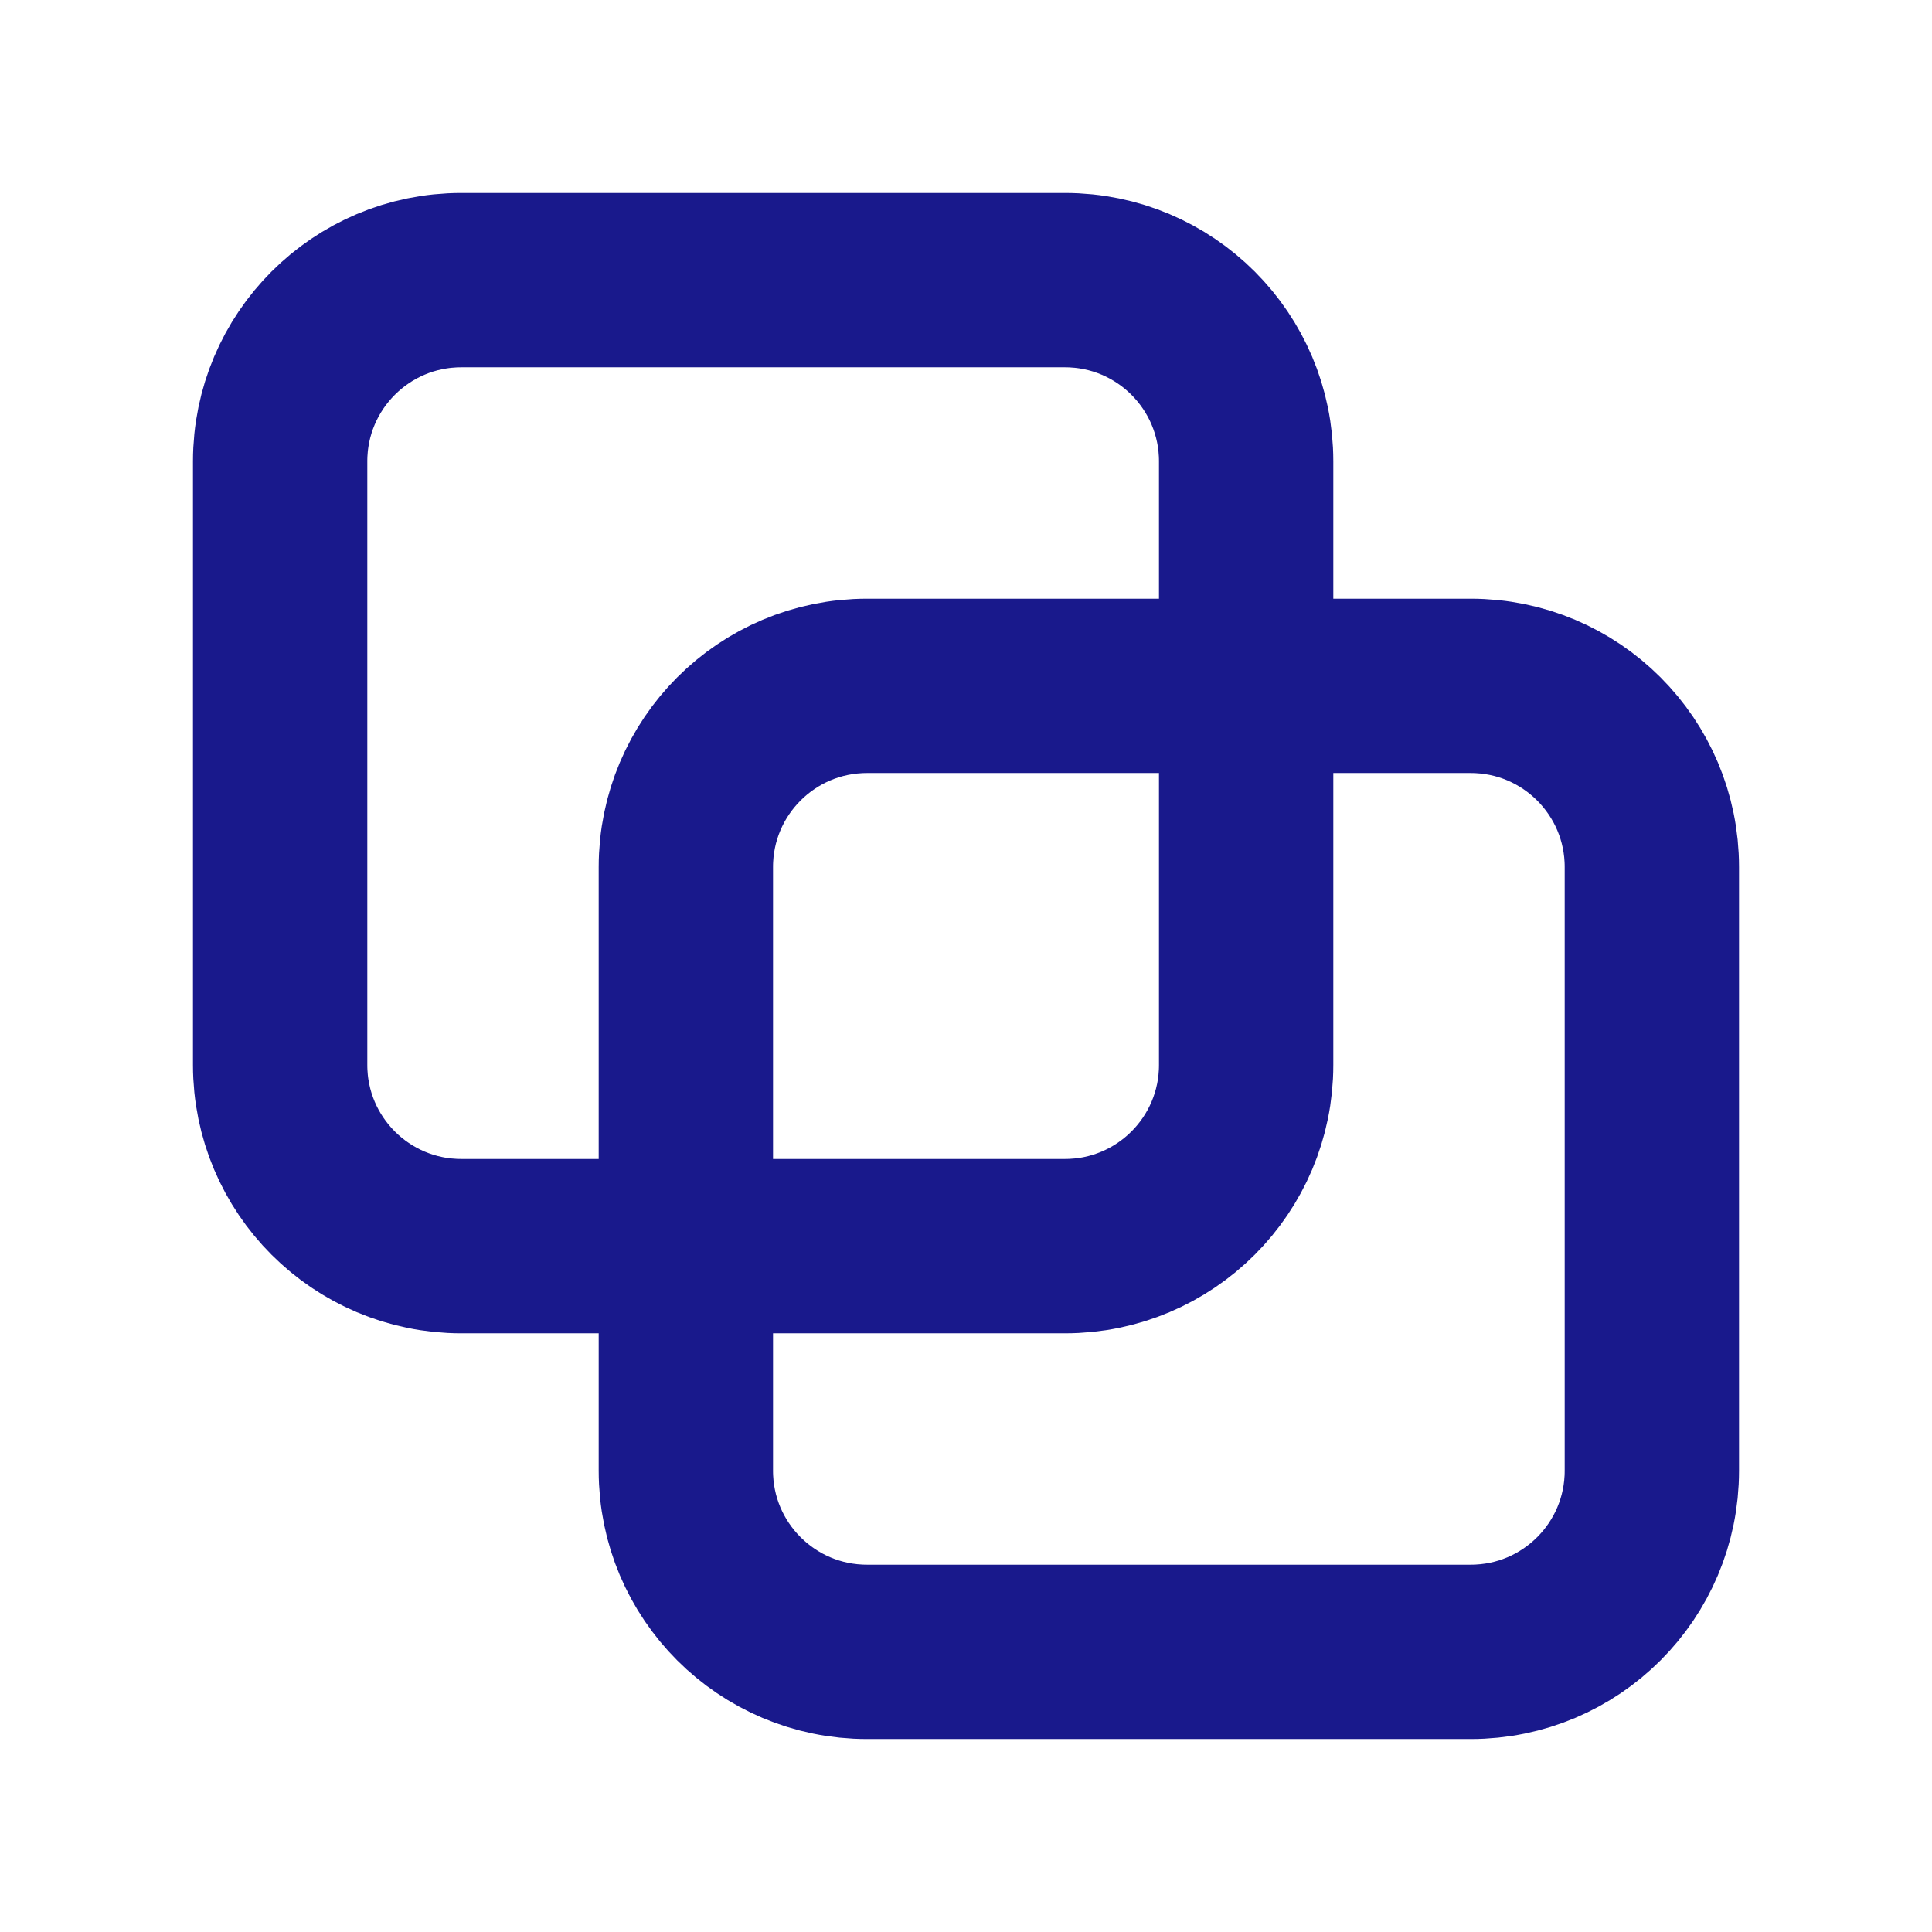
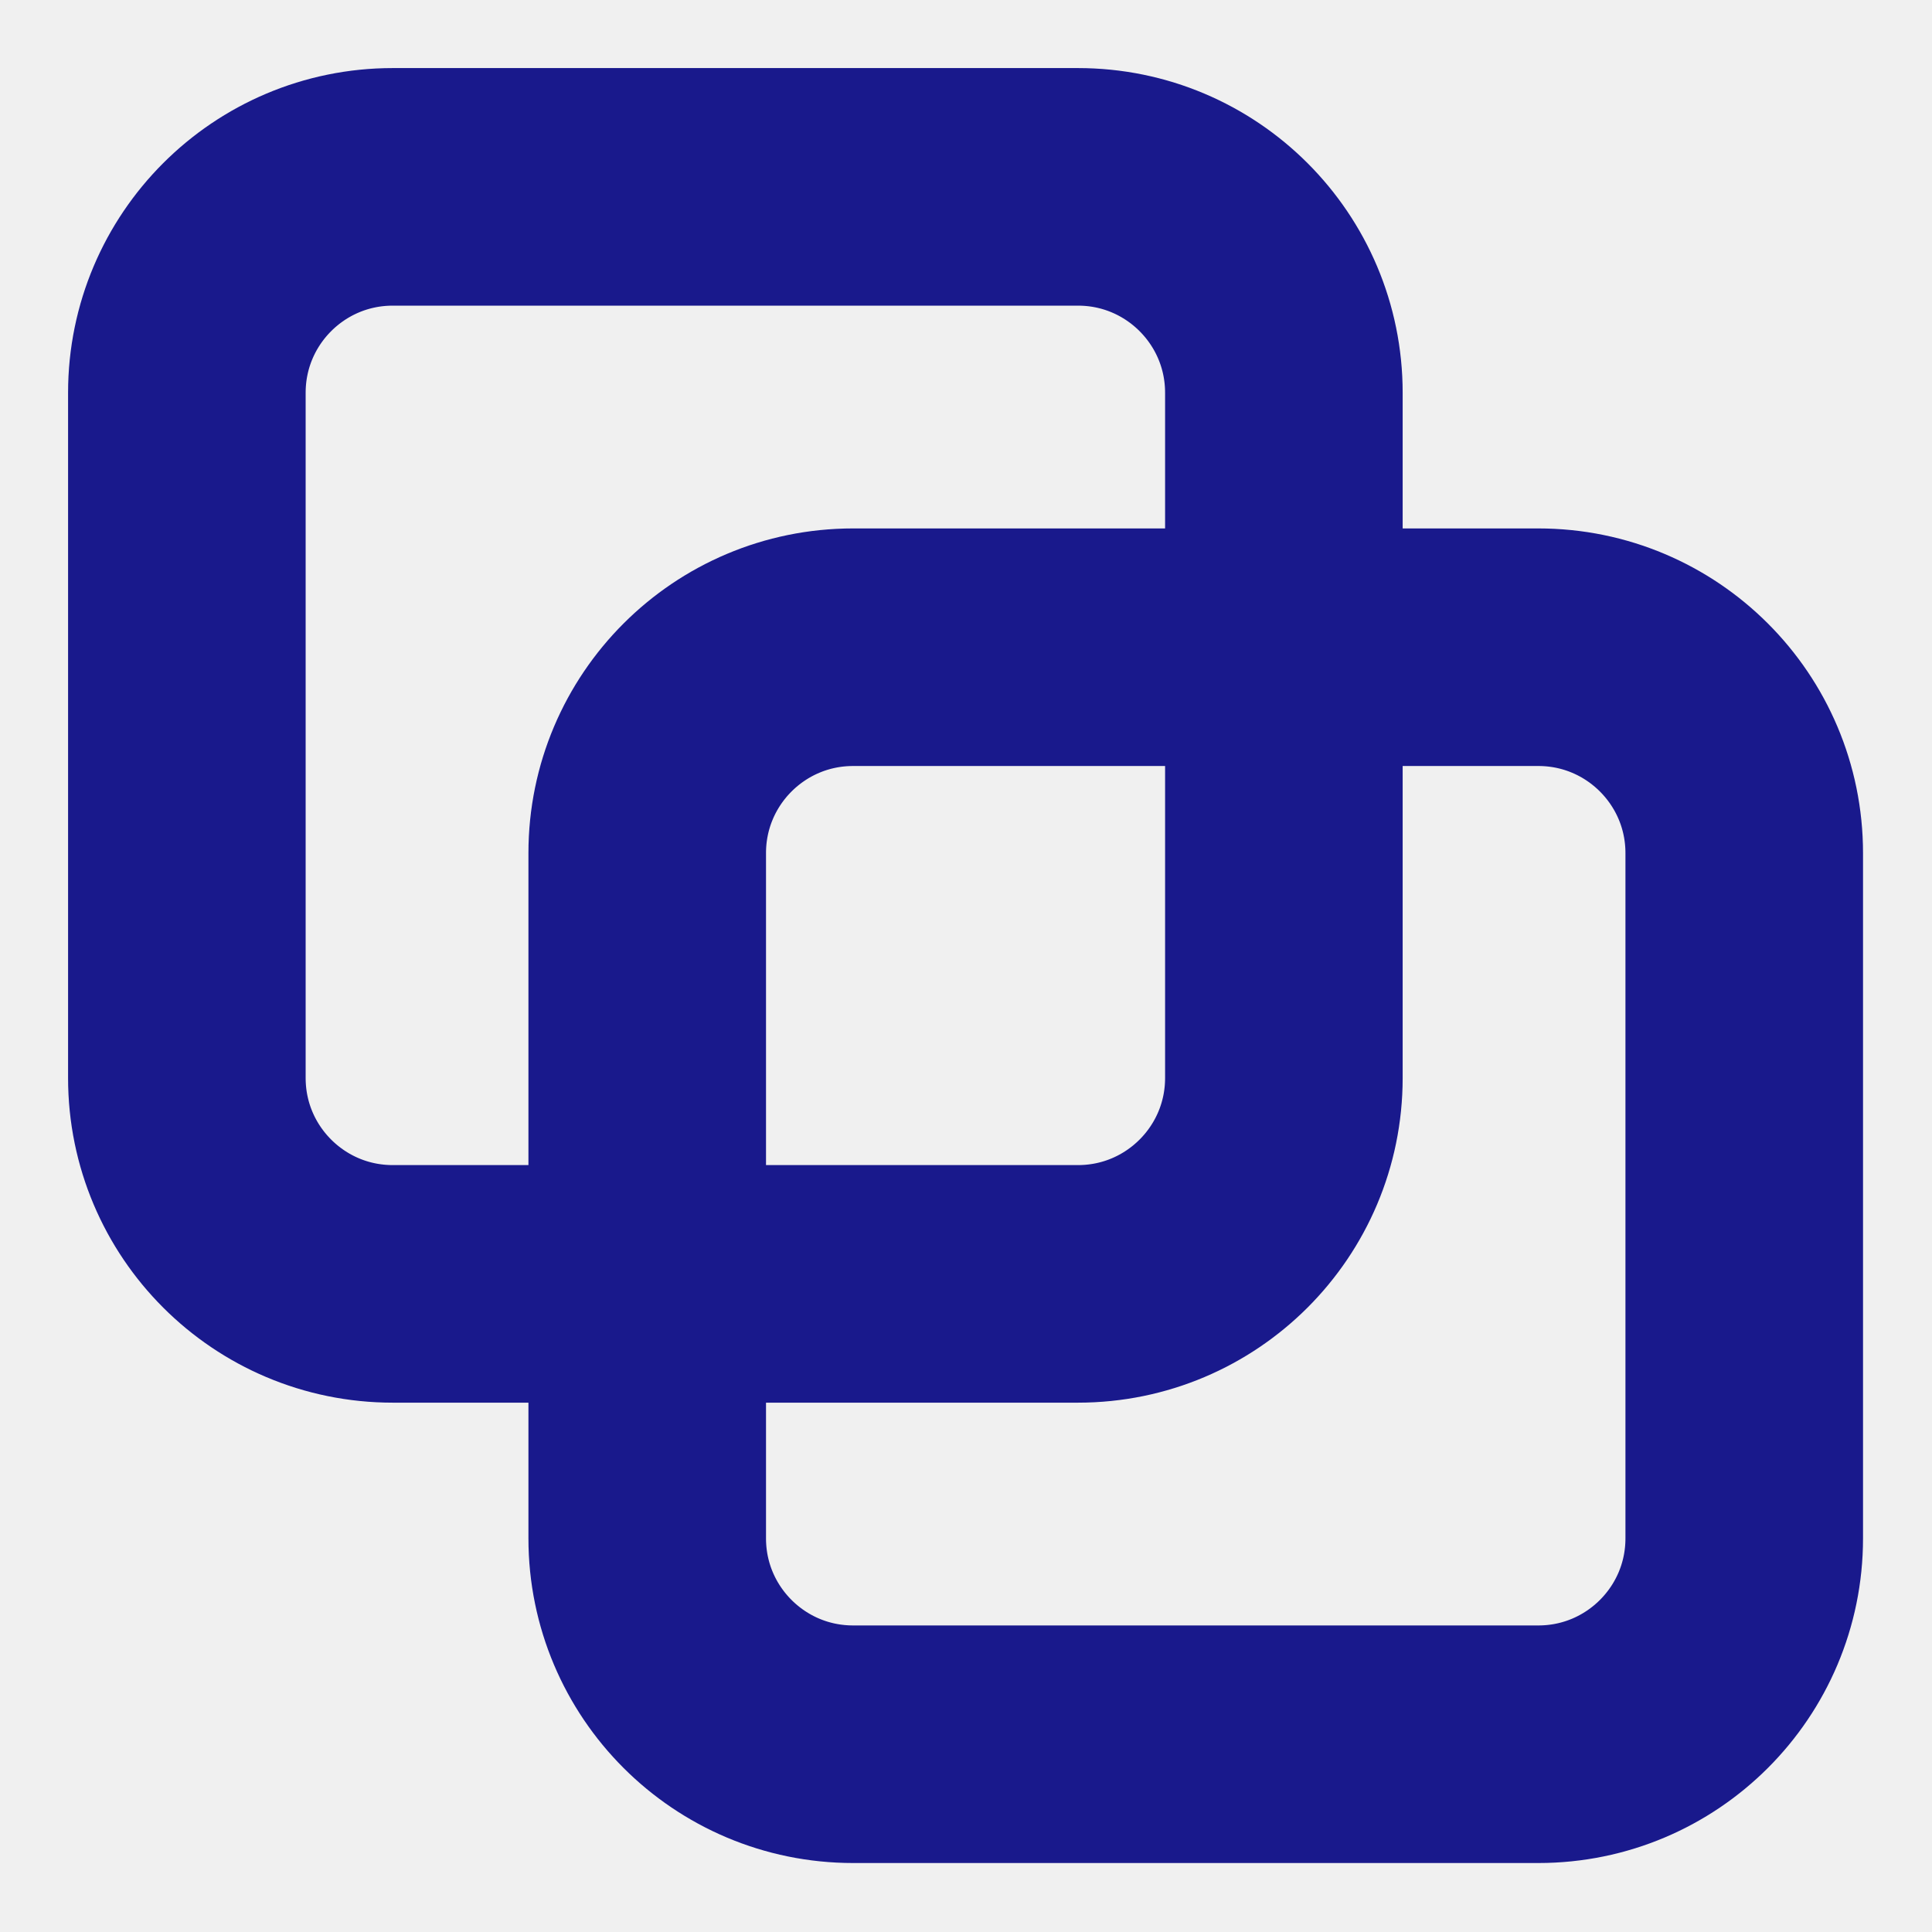
<svg xmlns="http://www.w3.org/2000/svg" viewBox="0 0 64 64" aria-hidden="true" role="img">
-   <rect x="0" y="0" width="64" height="64" fill="white" />
-   <rect x="9.28" y="9.28" width="32" height="32" rx="6" ry="6" fill="none" stroke="rgb(25, 25, 140)" stroke-width="5.775" />
-   <rect x="22.72" y="22.72" width="32" height="32" rx="6" ry="6" fill="none" stroke="rgb(25, 25, 140)" stroke-width="5.775" />
+   <rect x="6.19" y="6.19" width="36.34" height="36.34" rx="6.82" ry="6.82" fill="none" stroke="rgb(25, 25, 140)" stroke-width="7.87" />
+   <rect x="21.44" y="21.44" width="36.34" height="36.34" rx="6.82" ry="6.82" fill="none" stroke="rgb(25, 25, 140)" stroke-width="7.87" />
</svg>
